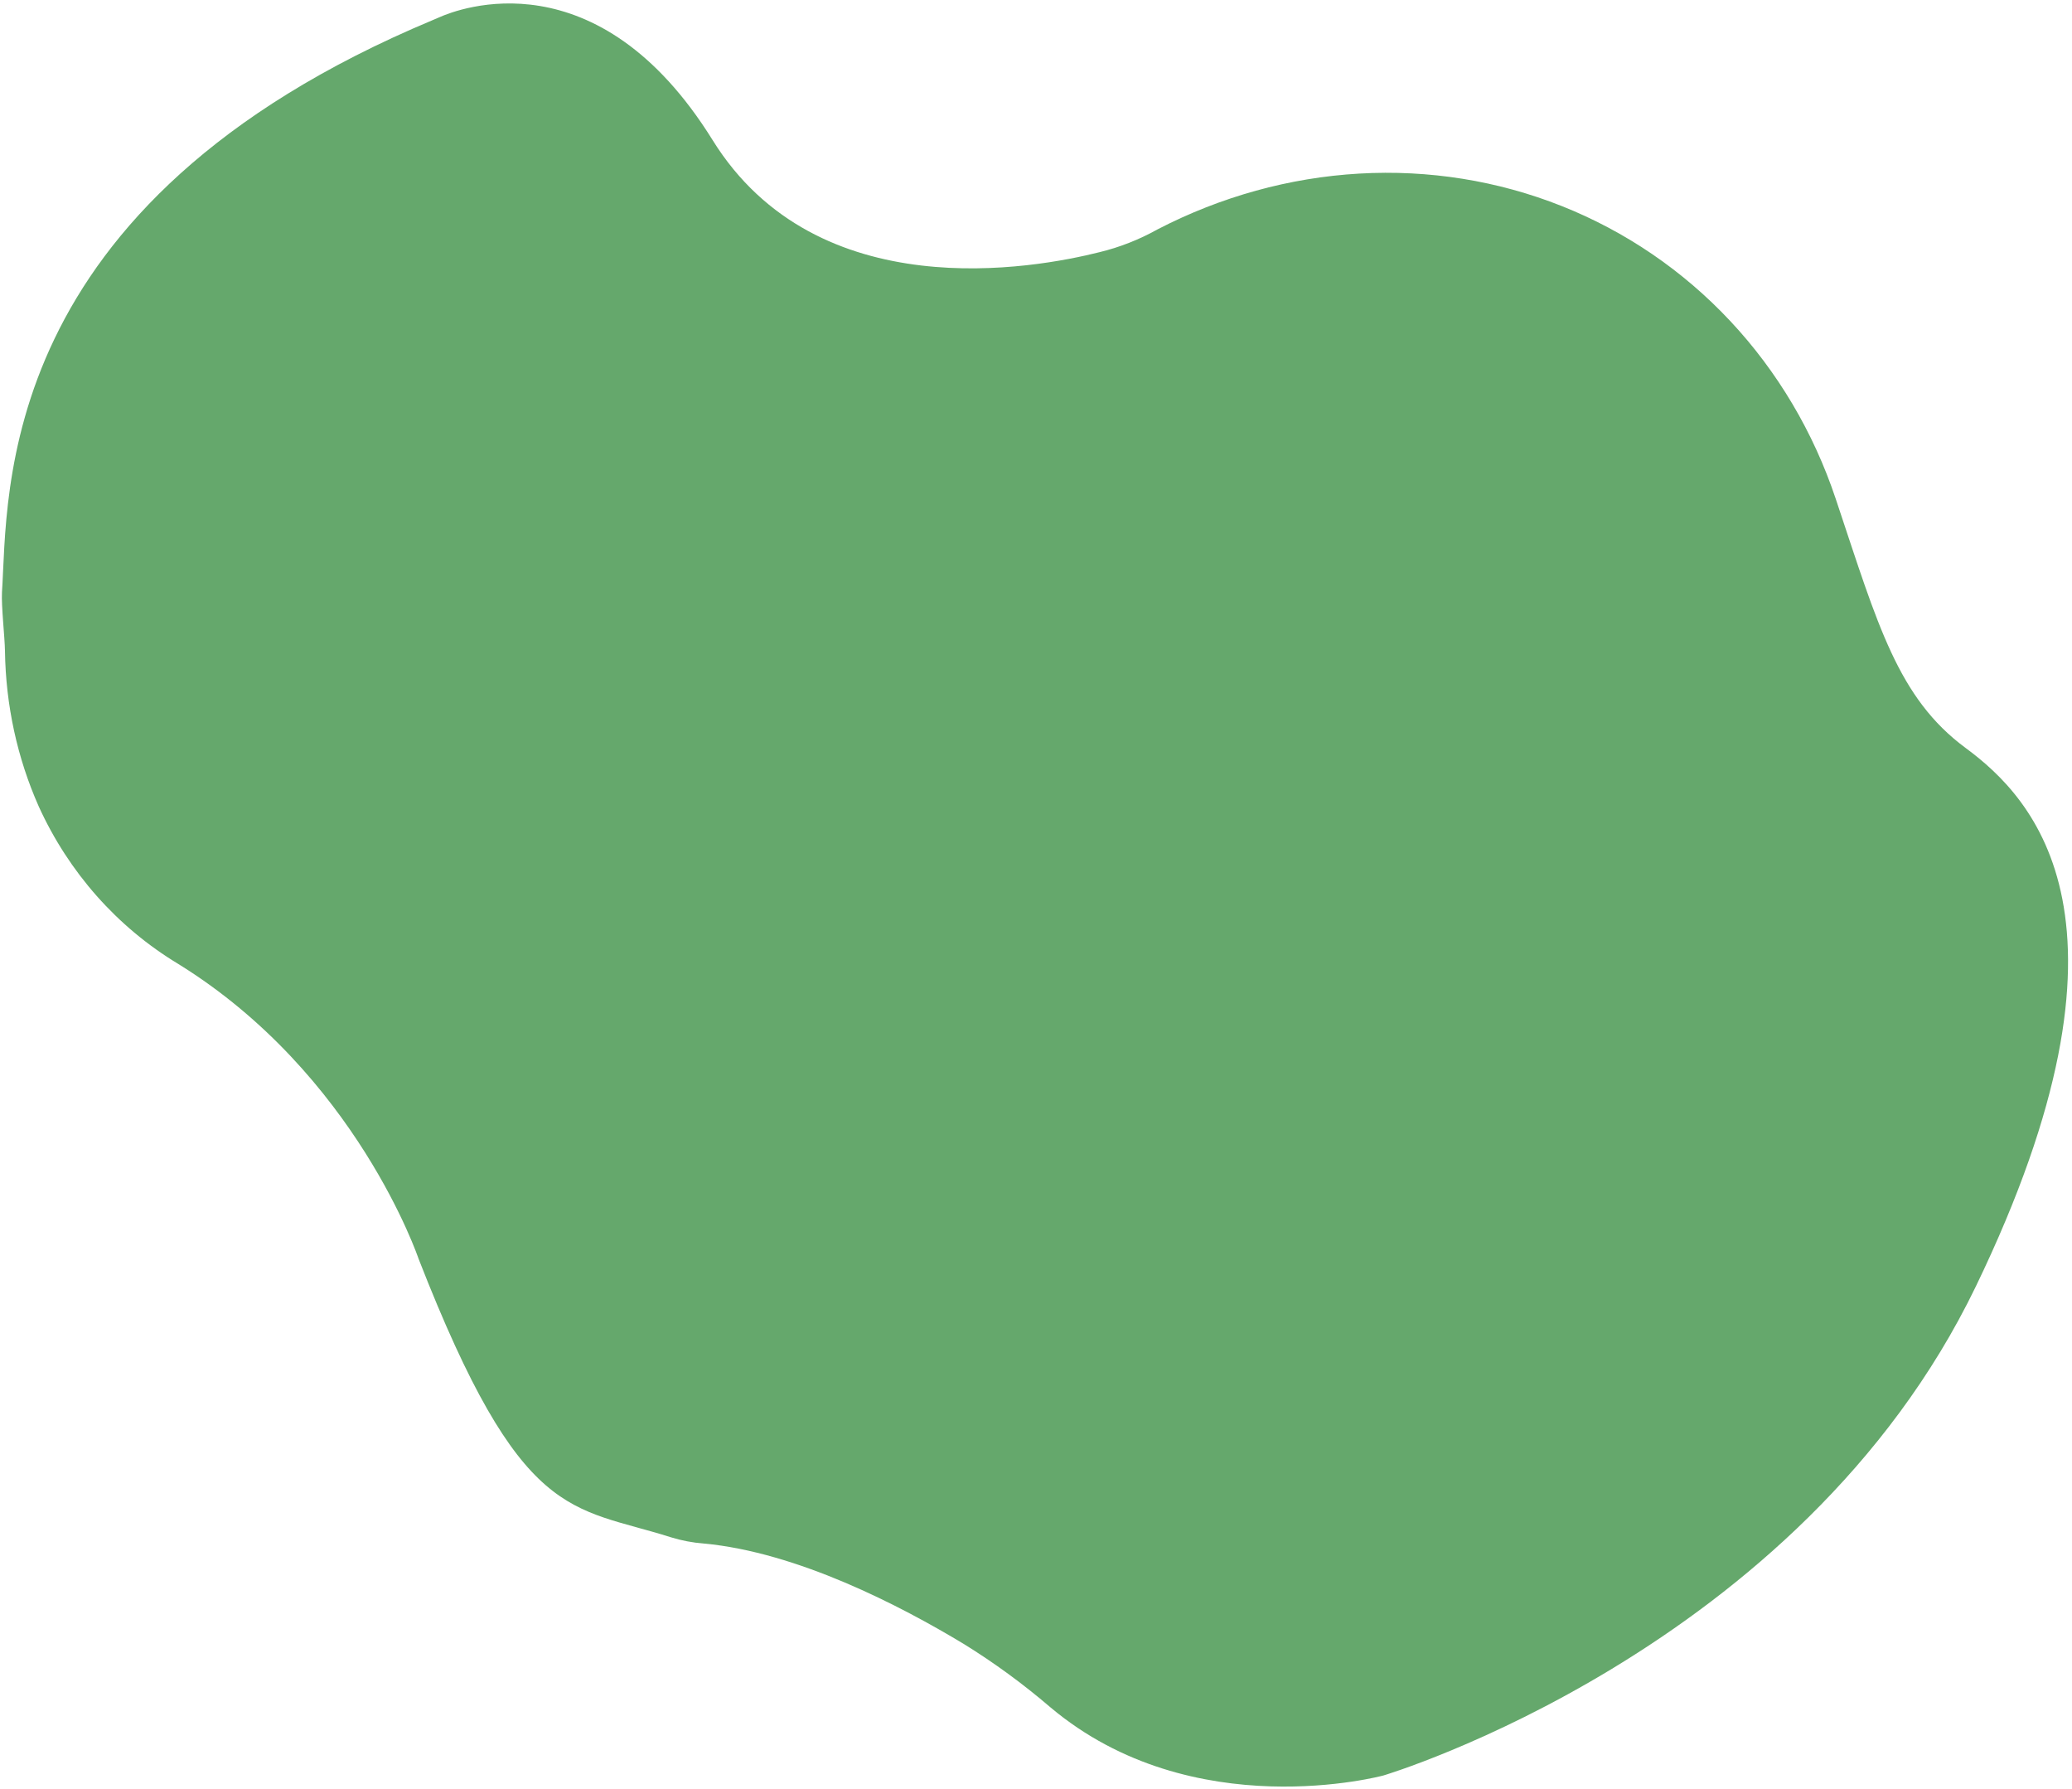
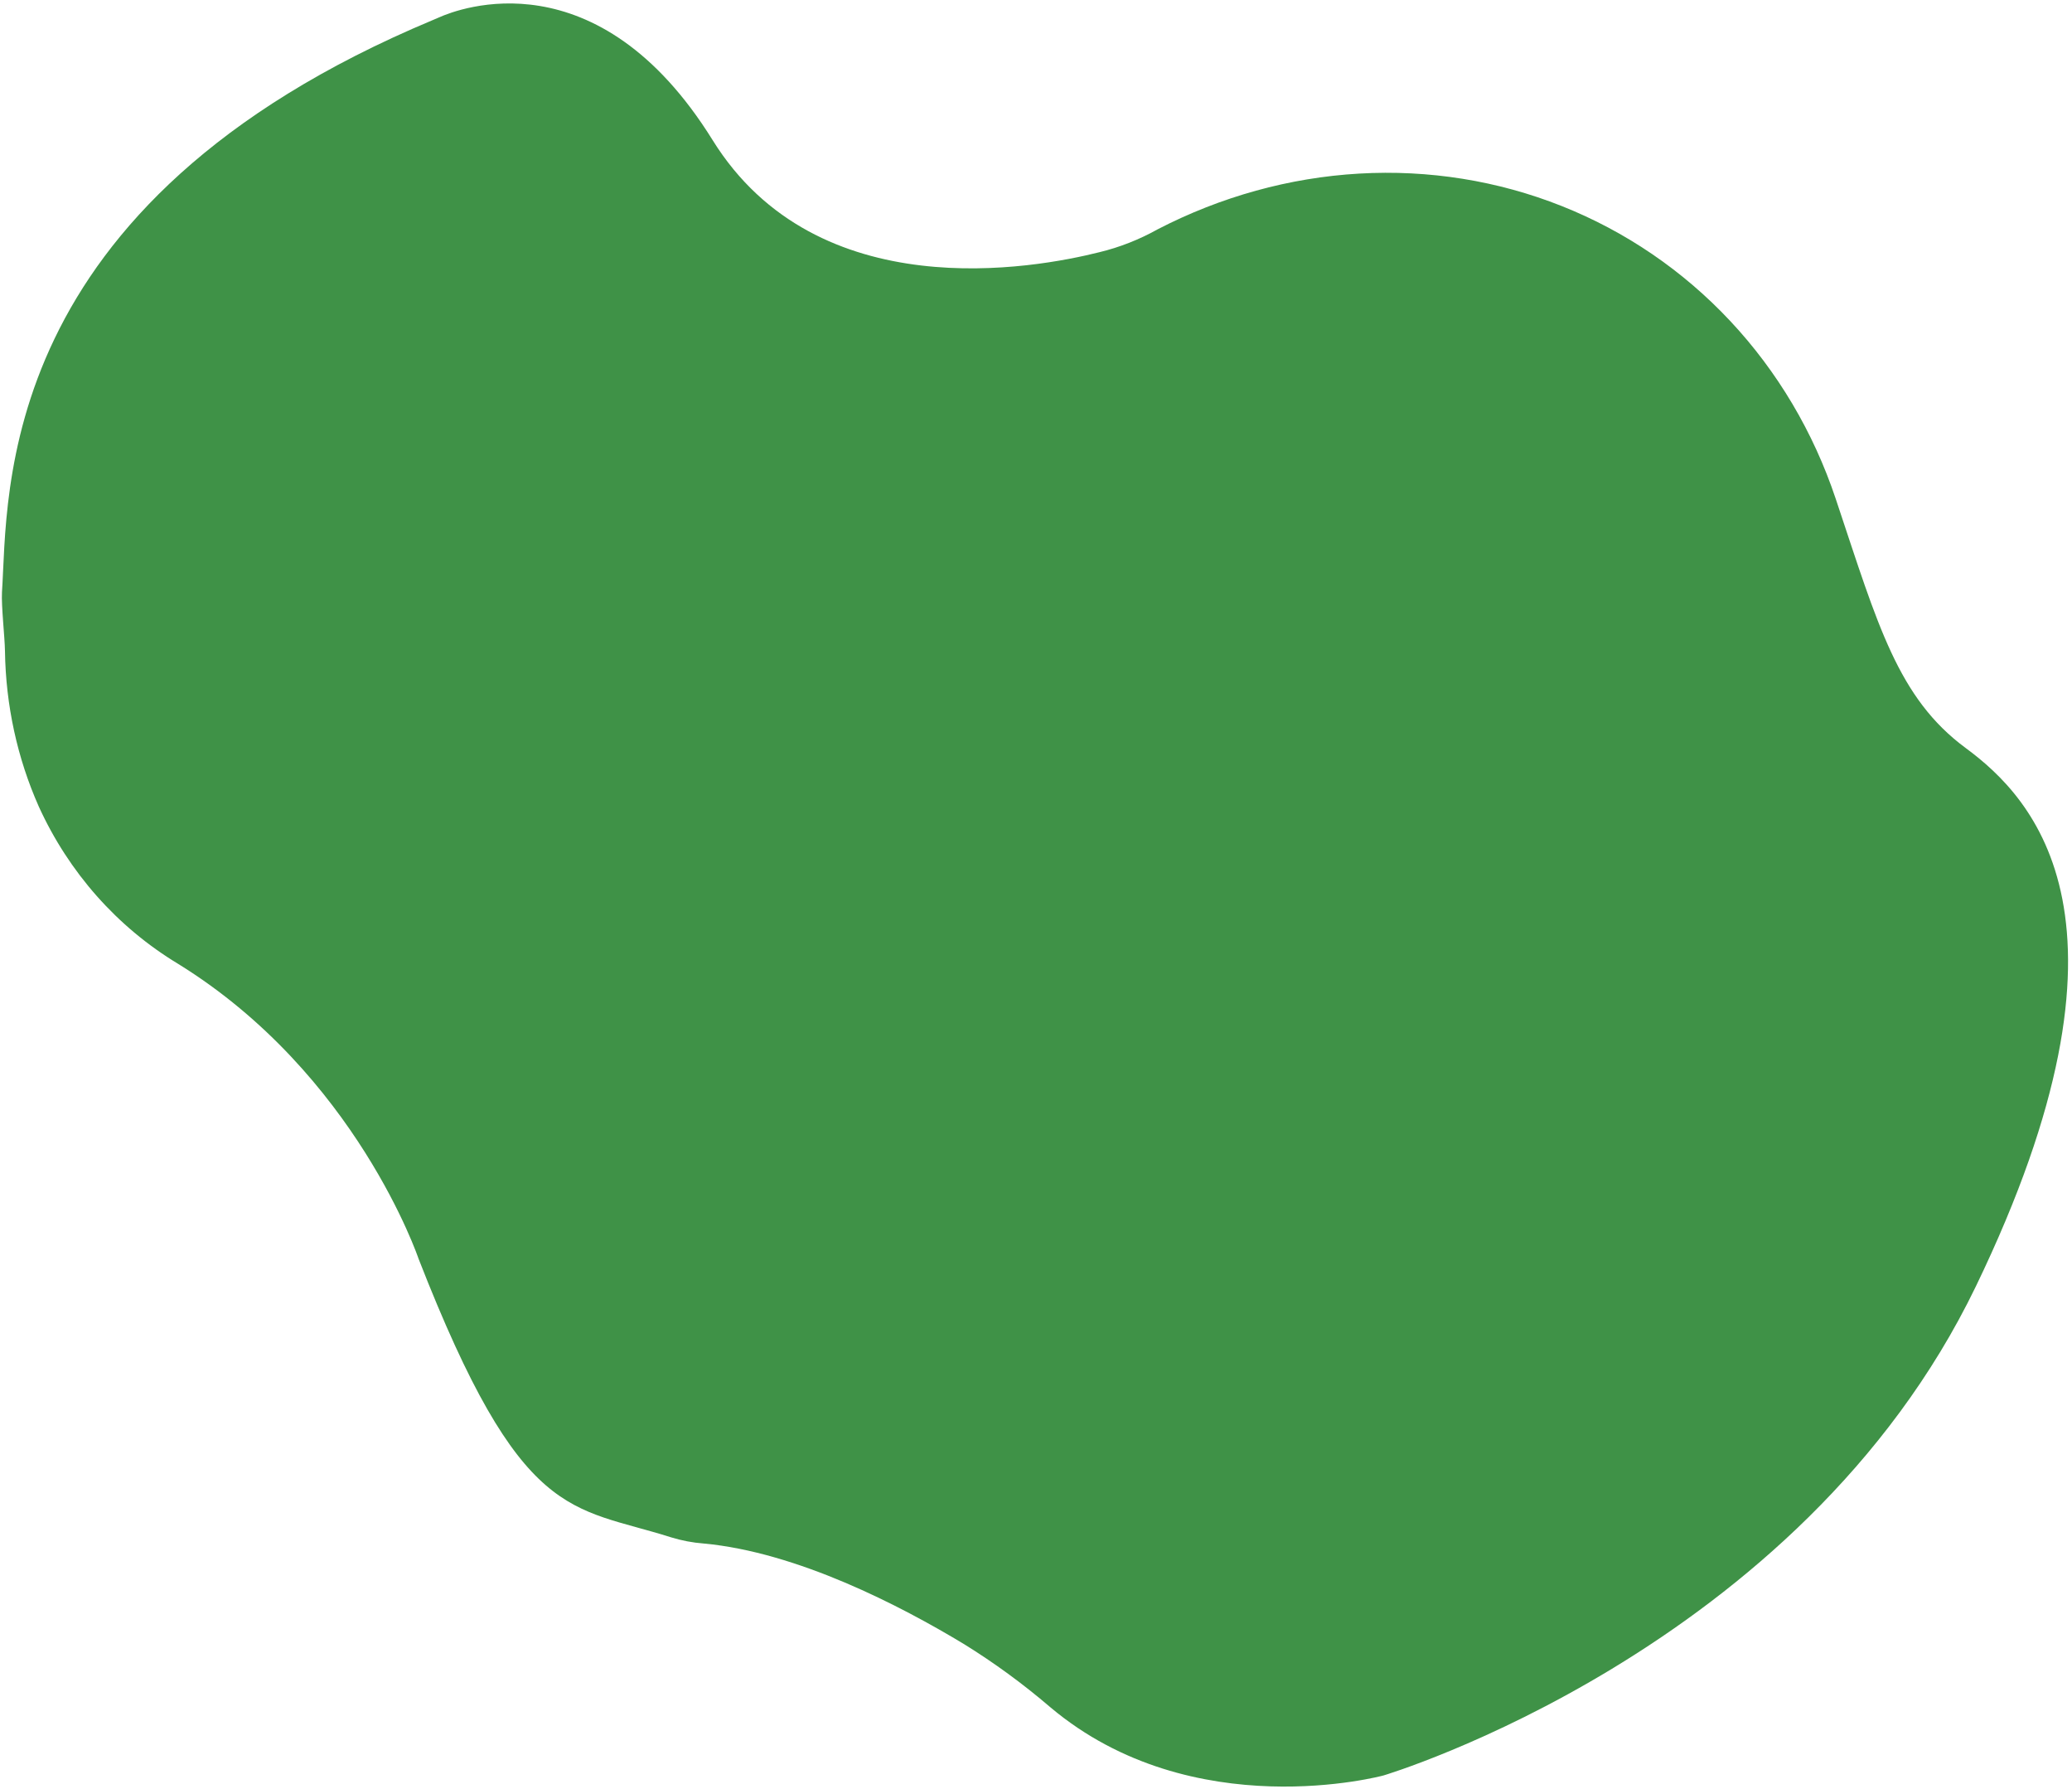
<svg xmlns="http://www.w3.org/2000/svg" width="475" height="410" viewBox="0 0 475 410" fill="none">
-   <path d="M161.323 353.758C158.777 353.563 156.269 353.088 153.844 352.341C130.745 345.023 119.61 349.092 95.967 288.528C95.967 288.528 81.686 246.138 40.831 220.904C26.865 212.478 15.766 199.947 8.886 184.839C3.955 173.739 1.32 161.625 1.141 149.232C1.09 145.929 0.278 138.929 0.454 135.709C1.938 113.348 -1.798 46.842 99.211 4.602L100.676 3.977C105.087 1.999 136.984 -10.368 163.374 32.127C187.38 70.729 237.167 61.543 252.066 57.794C256.694 56.672 261.177 54.909 265.391 52.555C279.89 45.054 295.628 40.703 311.585 39.785C327.542 38.866 343.362 41.4 358.018 47.222C372.675 53.044 385.84 62.025 396.66 73.581C407.481 85.137 415.715 99.011 420.828 114.303L421.109 115.148C430.471 143.162 435.086 159.983 450.646 171.453C466.206 182.922 493.358 211.174 452.959 294.827C412.56 378.48 317.172 406.915 317.172 406.915C317.172 406.915 273.488 418.795 240.793 391.291C234.572 385.958 227.959 381.121 221.006 376.817C206.355 367.963 182.755 355.742 161.323 353.758Z" fill="#3F9247" fill-opacity="0.8" />
+   <path d="M161.323 353.758C158.777 353.563 156.269 353.088 153.844 352.341C130.745 345.023 119.61 349.092 95.967 288.528C95.967 288.528 81.686 246.138 40.831 220.904C26.865 212.478 15.766 199.947 8.886 184.839C3.955 173.739 1.32 161.625 1.141 149.232C1.09 145.929 0.278 138.929 0.454 135.709C1.938 113.348 -1.798 46.842 99.211 4.602L100.676 3.977C105.087 1.999 136.984 -10.368 163.374 32.127C187.38 70.729 237.167 61.543 252.066 57.794C256.694 56.672 261.177 54.909 265.391 52.555C279.89 45.054 295.628 40.703 311.585 39.785C327.542 38.866 343.362 41.4 358.018 47.222C372.675 53.044 385.84 62.025 396.66 73.581C407.481 85.137 415.715 99.011 420.828 114.303L421.109 115.148C430.471 143.162 435.086 159.983 450.646 171.453C466.206 182.922 493.358 211.174 452.959 294.827C412.56 378.48 317.172 406.915 317.172 406.915C317.172 406.915 273.488 418.795 240.793 391.291C234.572 385.958 227.959 381.121 221.006 376.817C206.355 367.963 182.755 355.742 161.323 353.758Z" fill="#3F9247" />
</svg>
